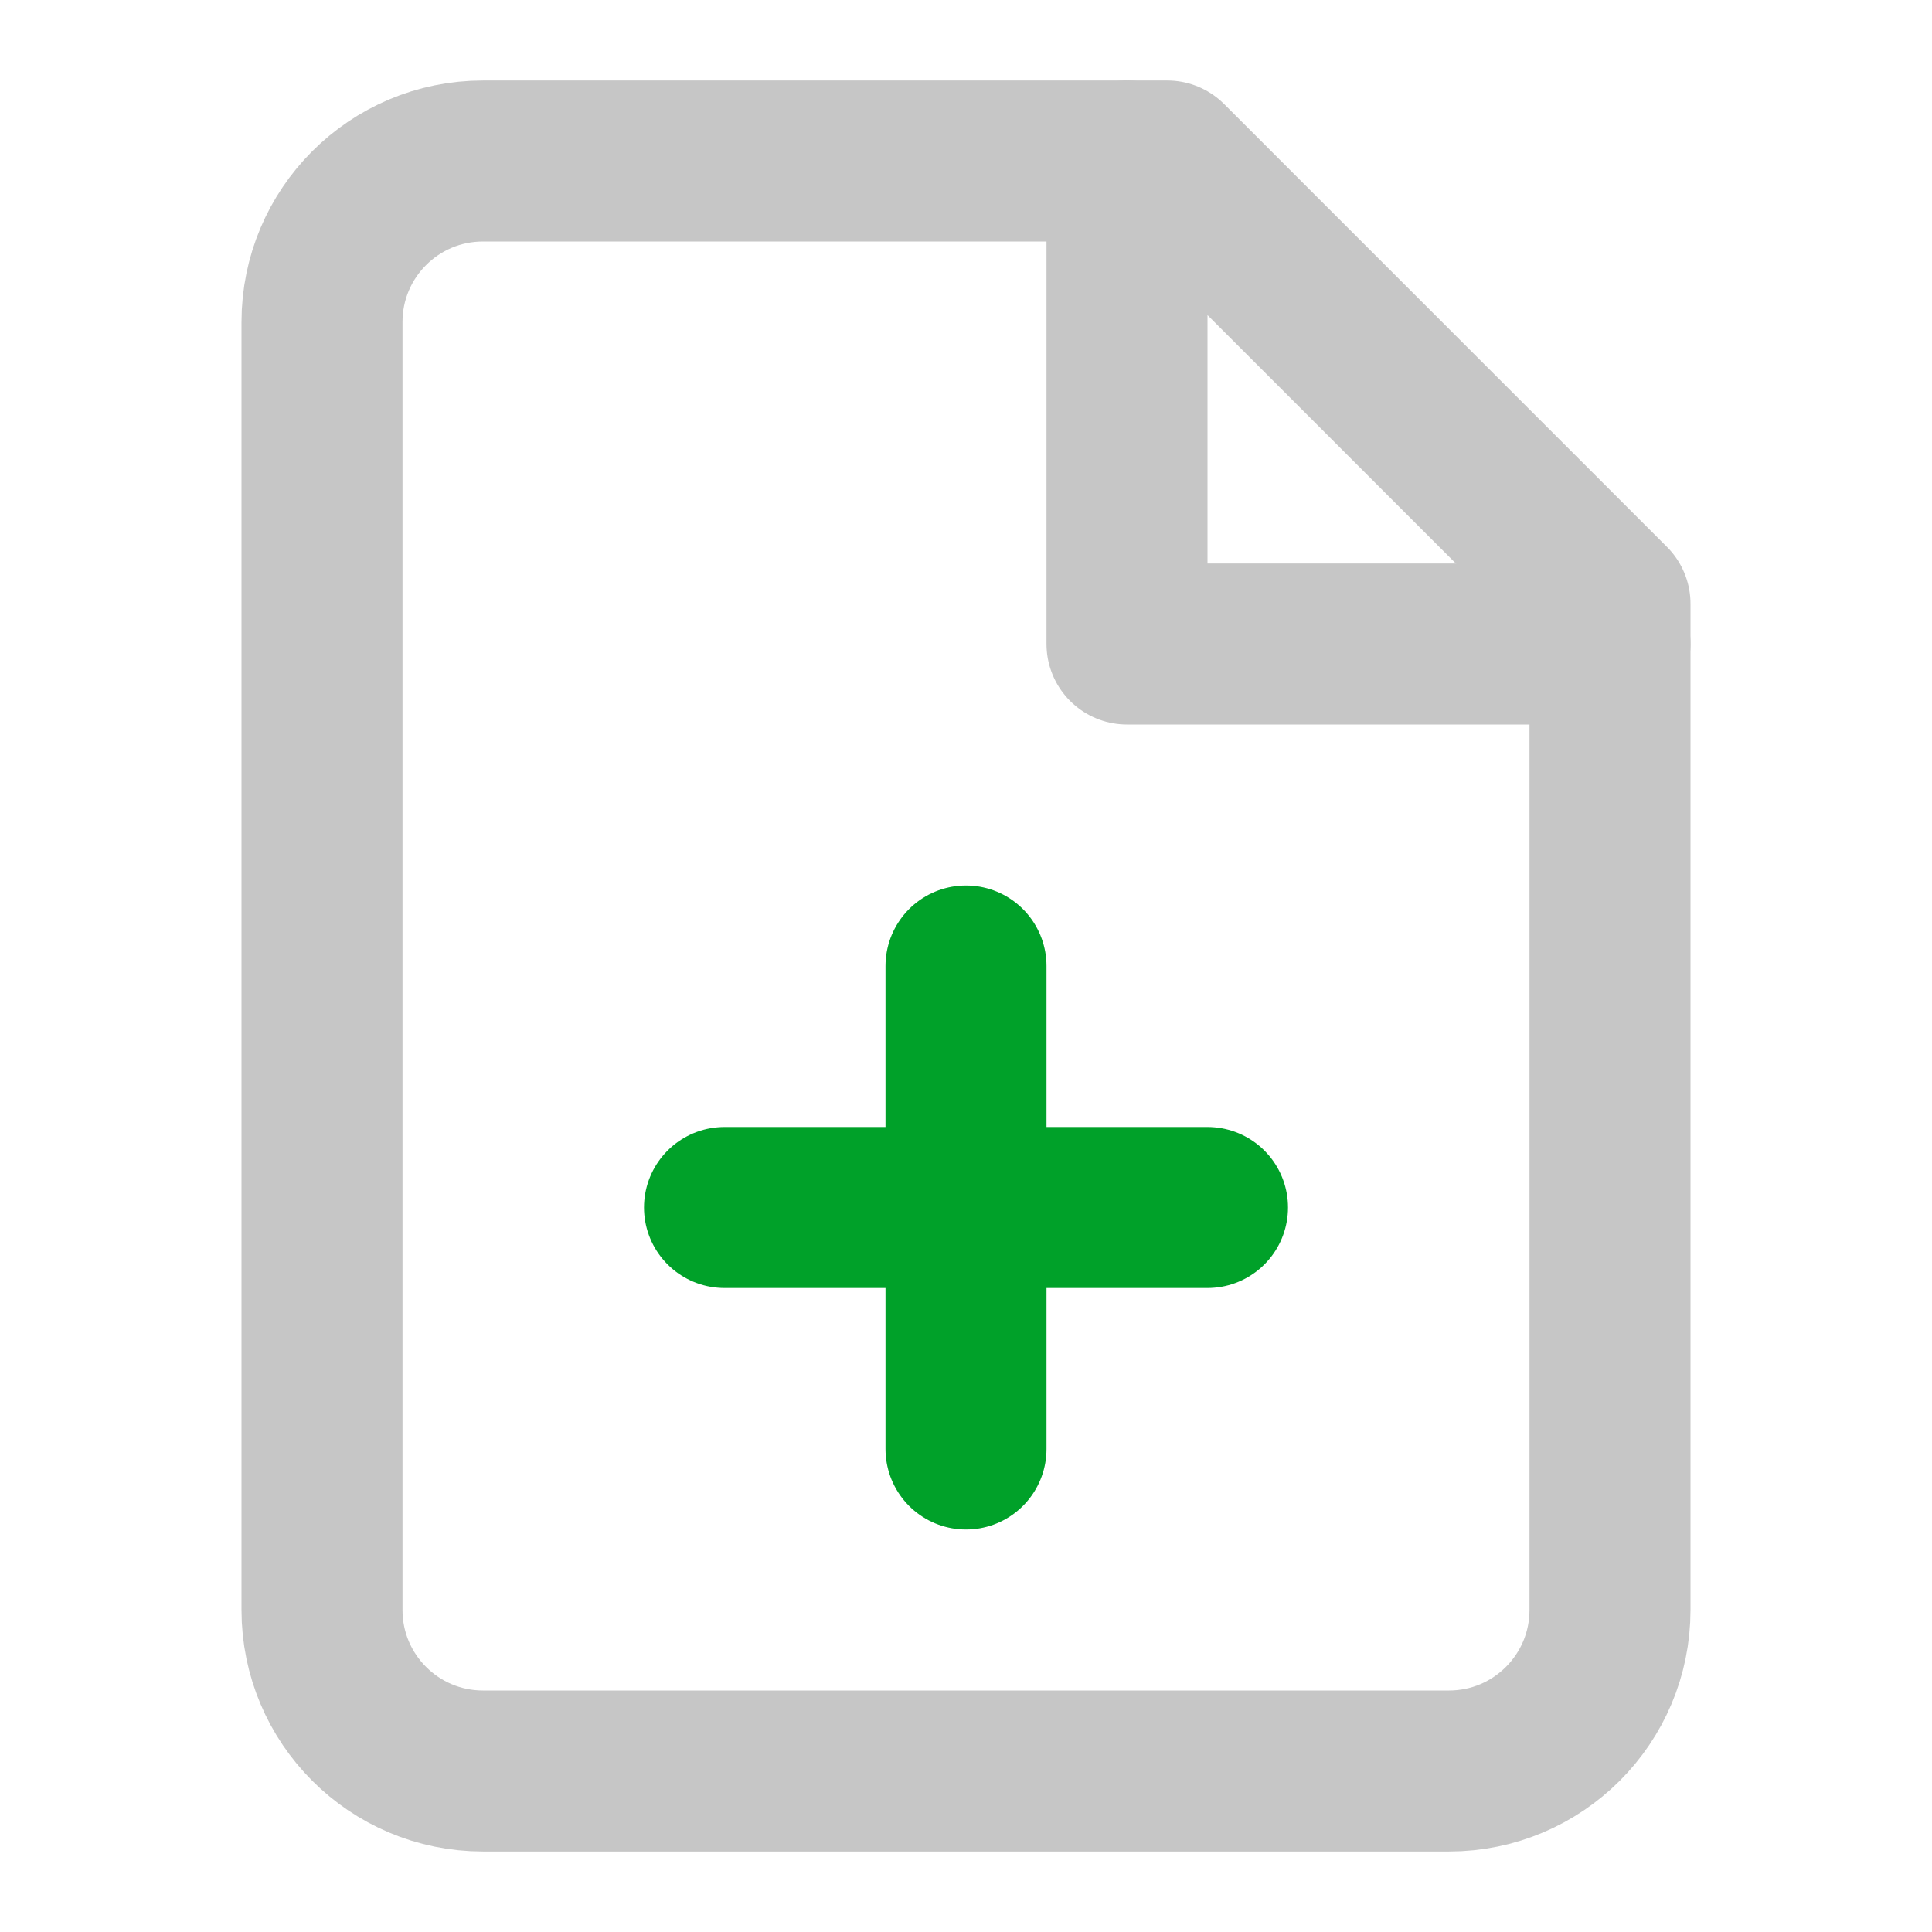
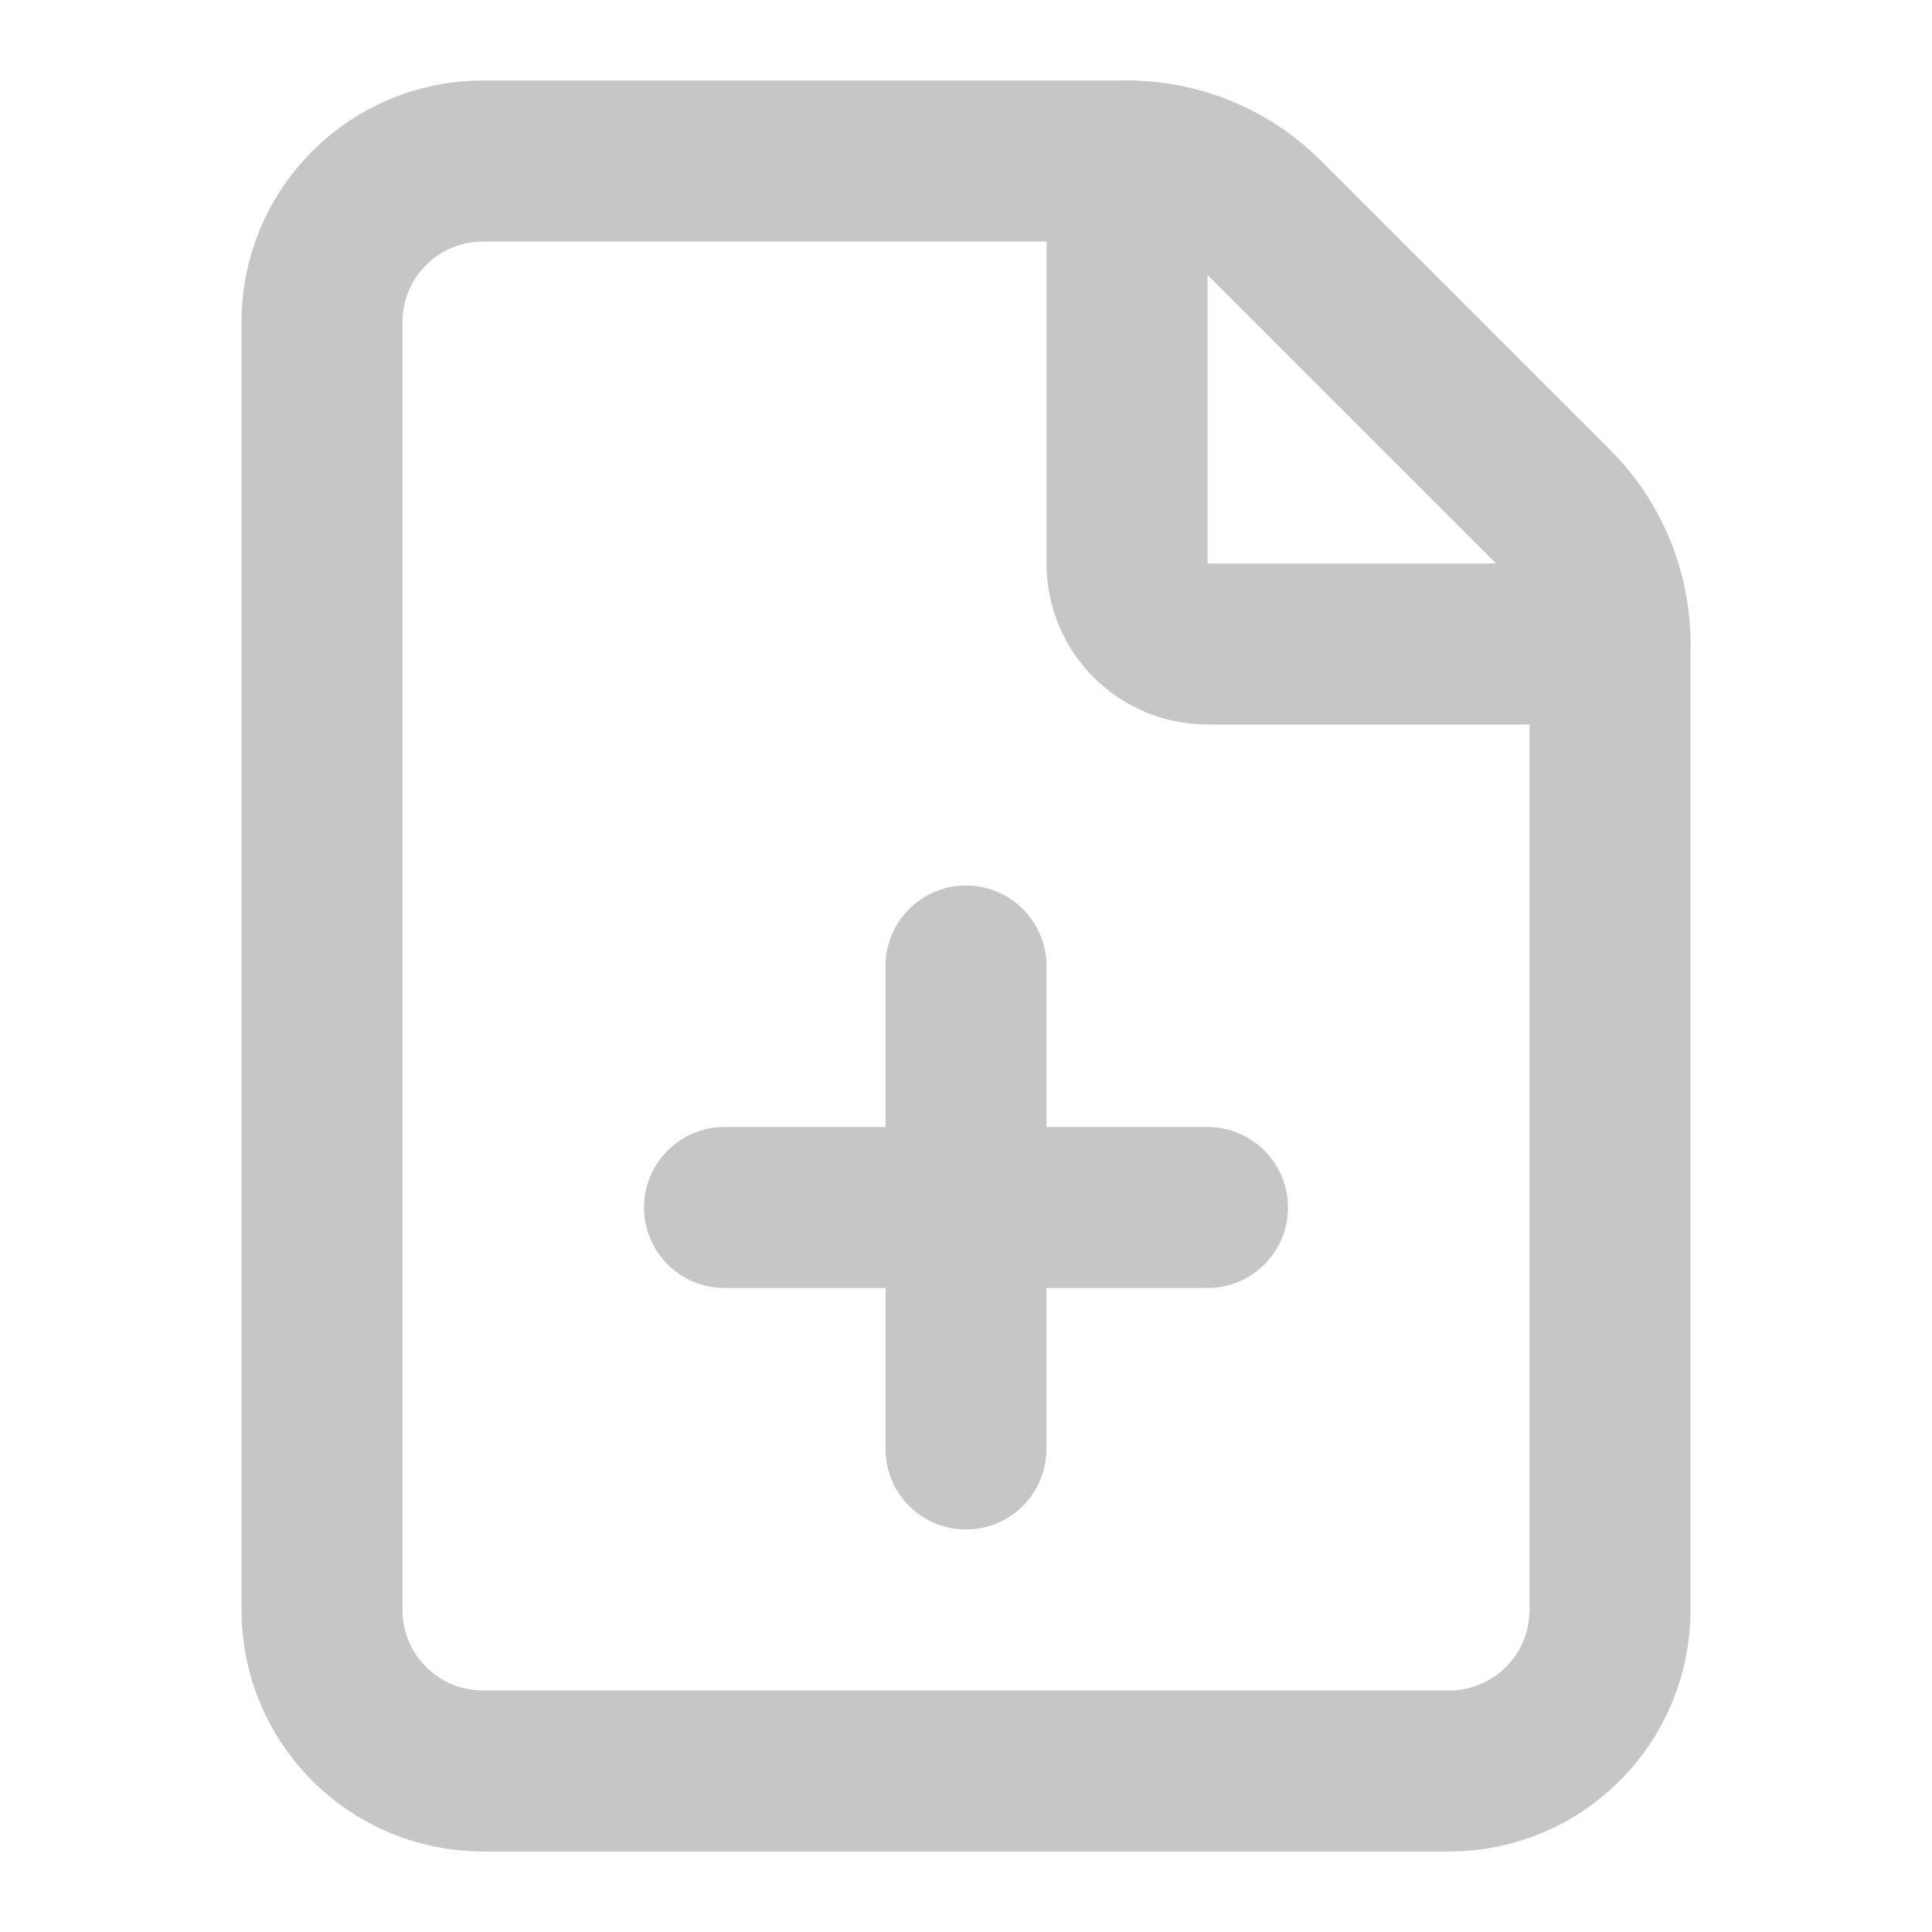
- <svg xmlns="http://www.w3.org/2000/svg" width="24" height="24" fill="none" stroke="currentColor" stroke-width="2" stroke-linecap="round" stroke-linejoin="round">
-   <path d="M14.5 2H6a2 2 0 0 0-2 2v16a2 2 0 0 0 2 2h12a2 2 0 0 0 2-2V7.5L14.5 2z" style="stroke:#c6c6c6;stroke-opacity:1" />
-   <path style="stroke:#c6c6c6;stroke-opacity:1" d="M14 2v6h6" />
-   <path style="stroke:#00a129;stroke-opacity:1" d="M12 18v-6m-3 3h6" />
+ <svg xmlns="http://www.w3.org/2000/svg" width="24" height="24" viewBox="0 0 24 24" fill="none" stroke="#c6c6c6" stroke-width="2" stroke-linecap="round" stroke-linejoin="round">
+   <path d="M6 22a2 2 0 0 1-2-2V4a2 2 0 0 1 2-2h8a2.4 2.4 0 0 1 1.704.706l3.588 3.588A2.4 2.4 0 0 1 20 8v12a2 2 0 0 1-2 2z" />
+   <path d="M14 2v5a1 1 0 0 0 1 1h5" />
+   <path d="M9 15h6" />
+   <path d="M12 18v-6" />
</svg>
